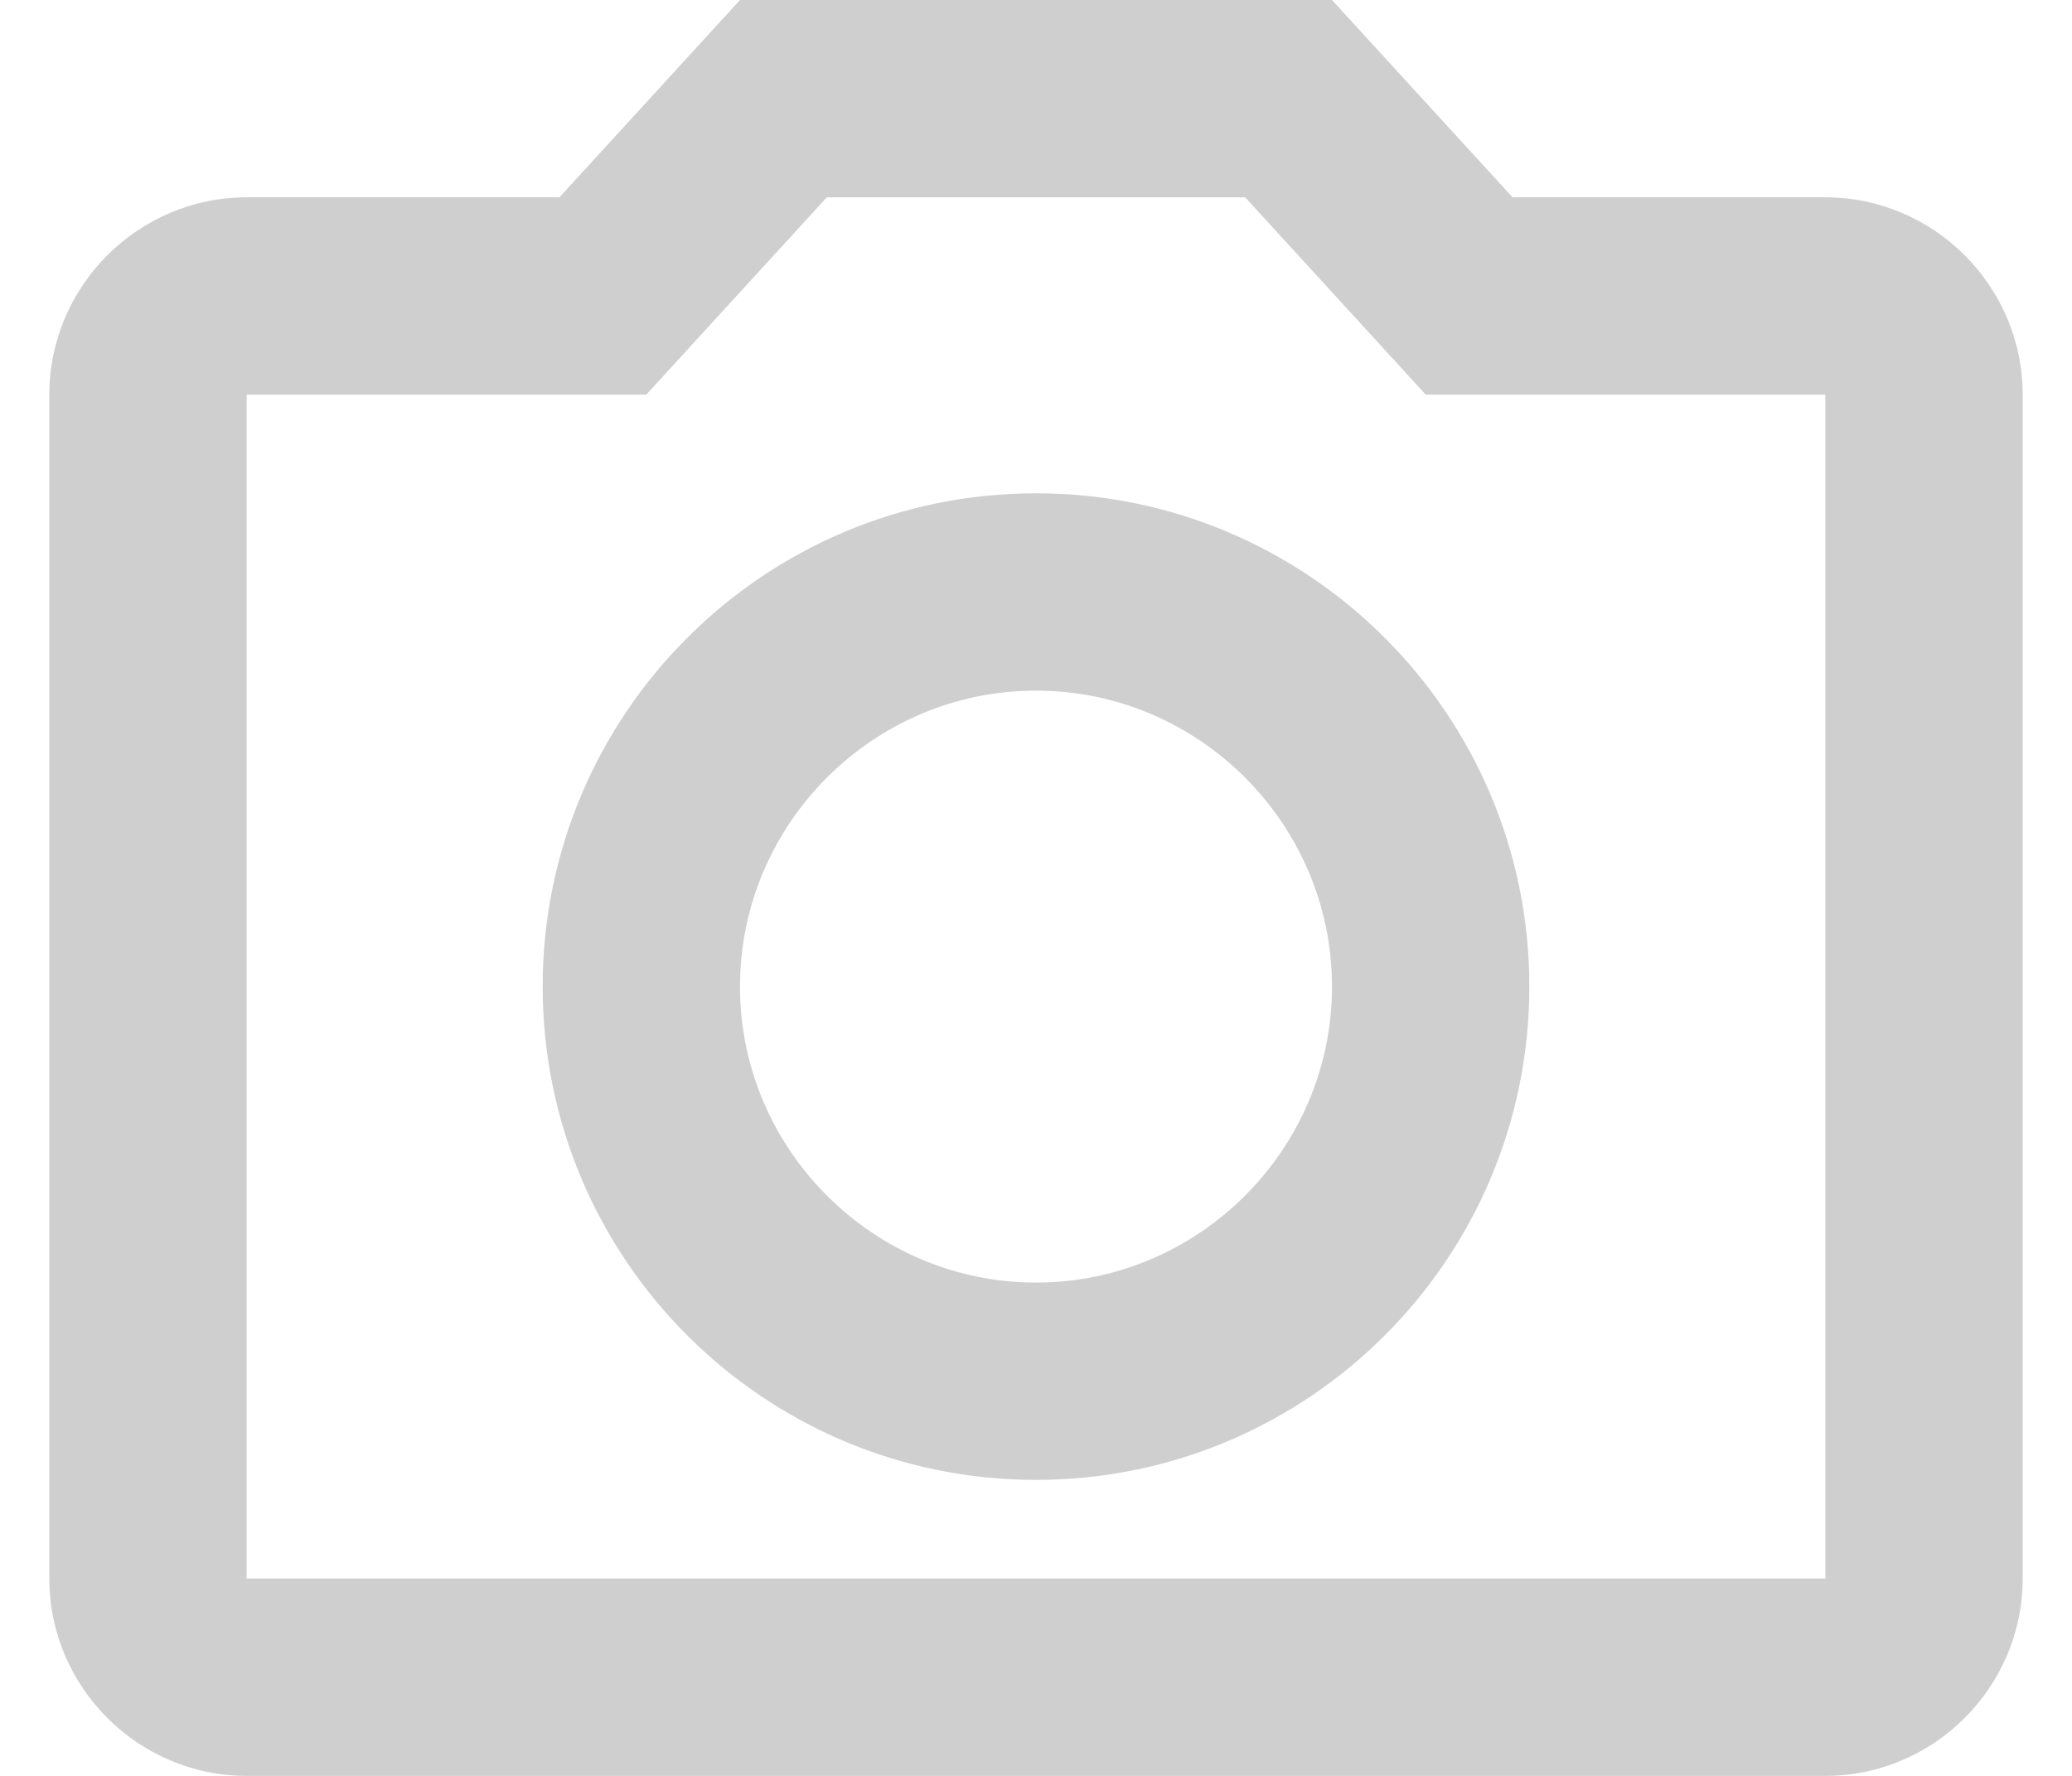
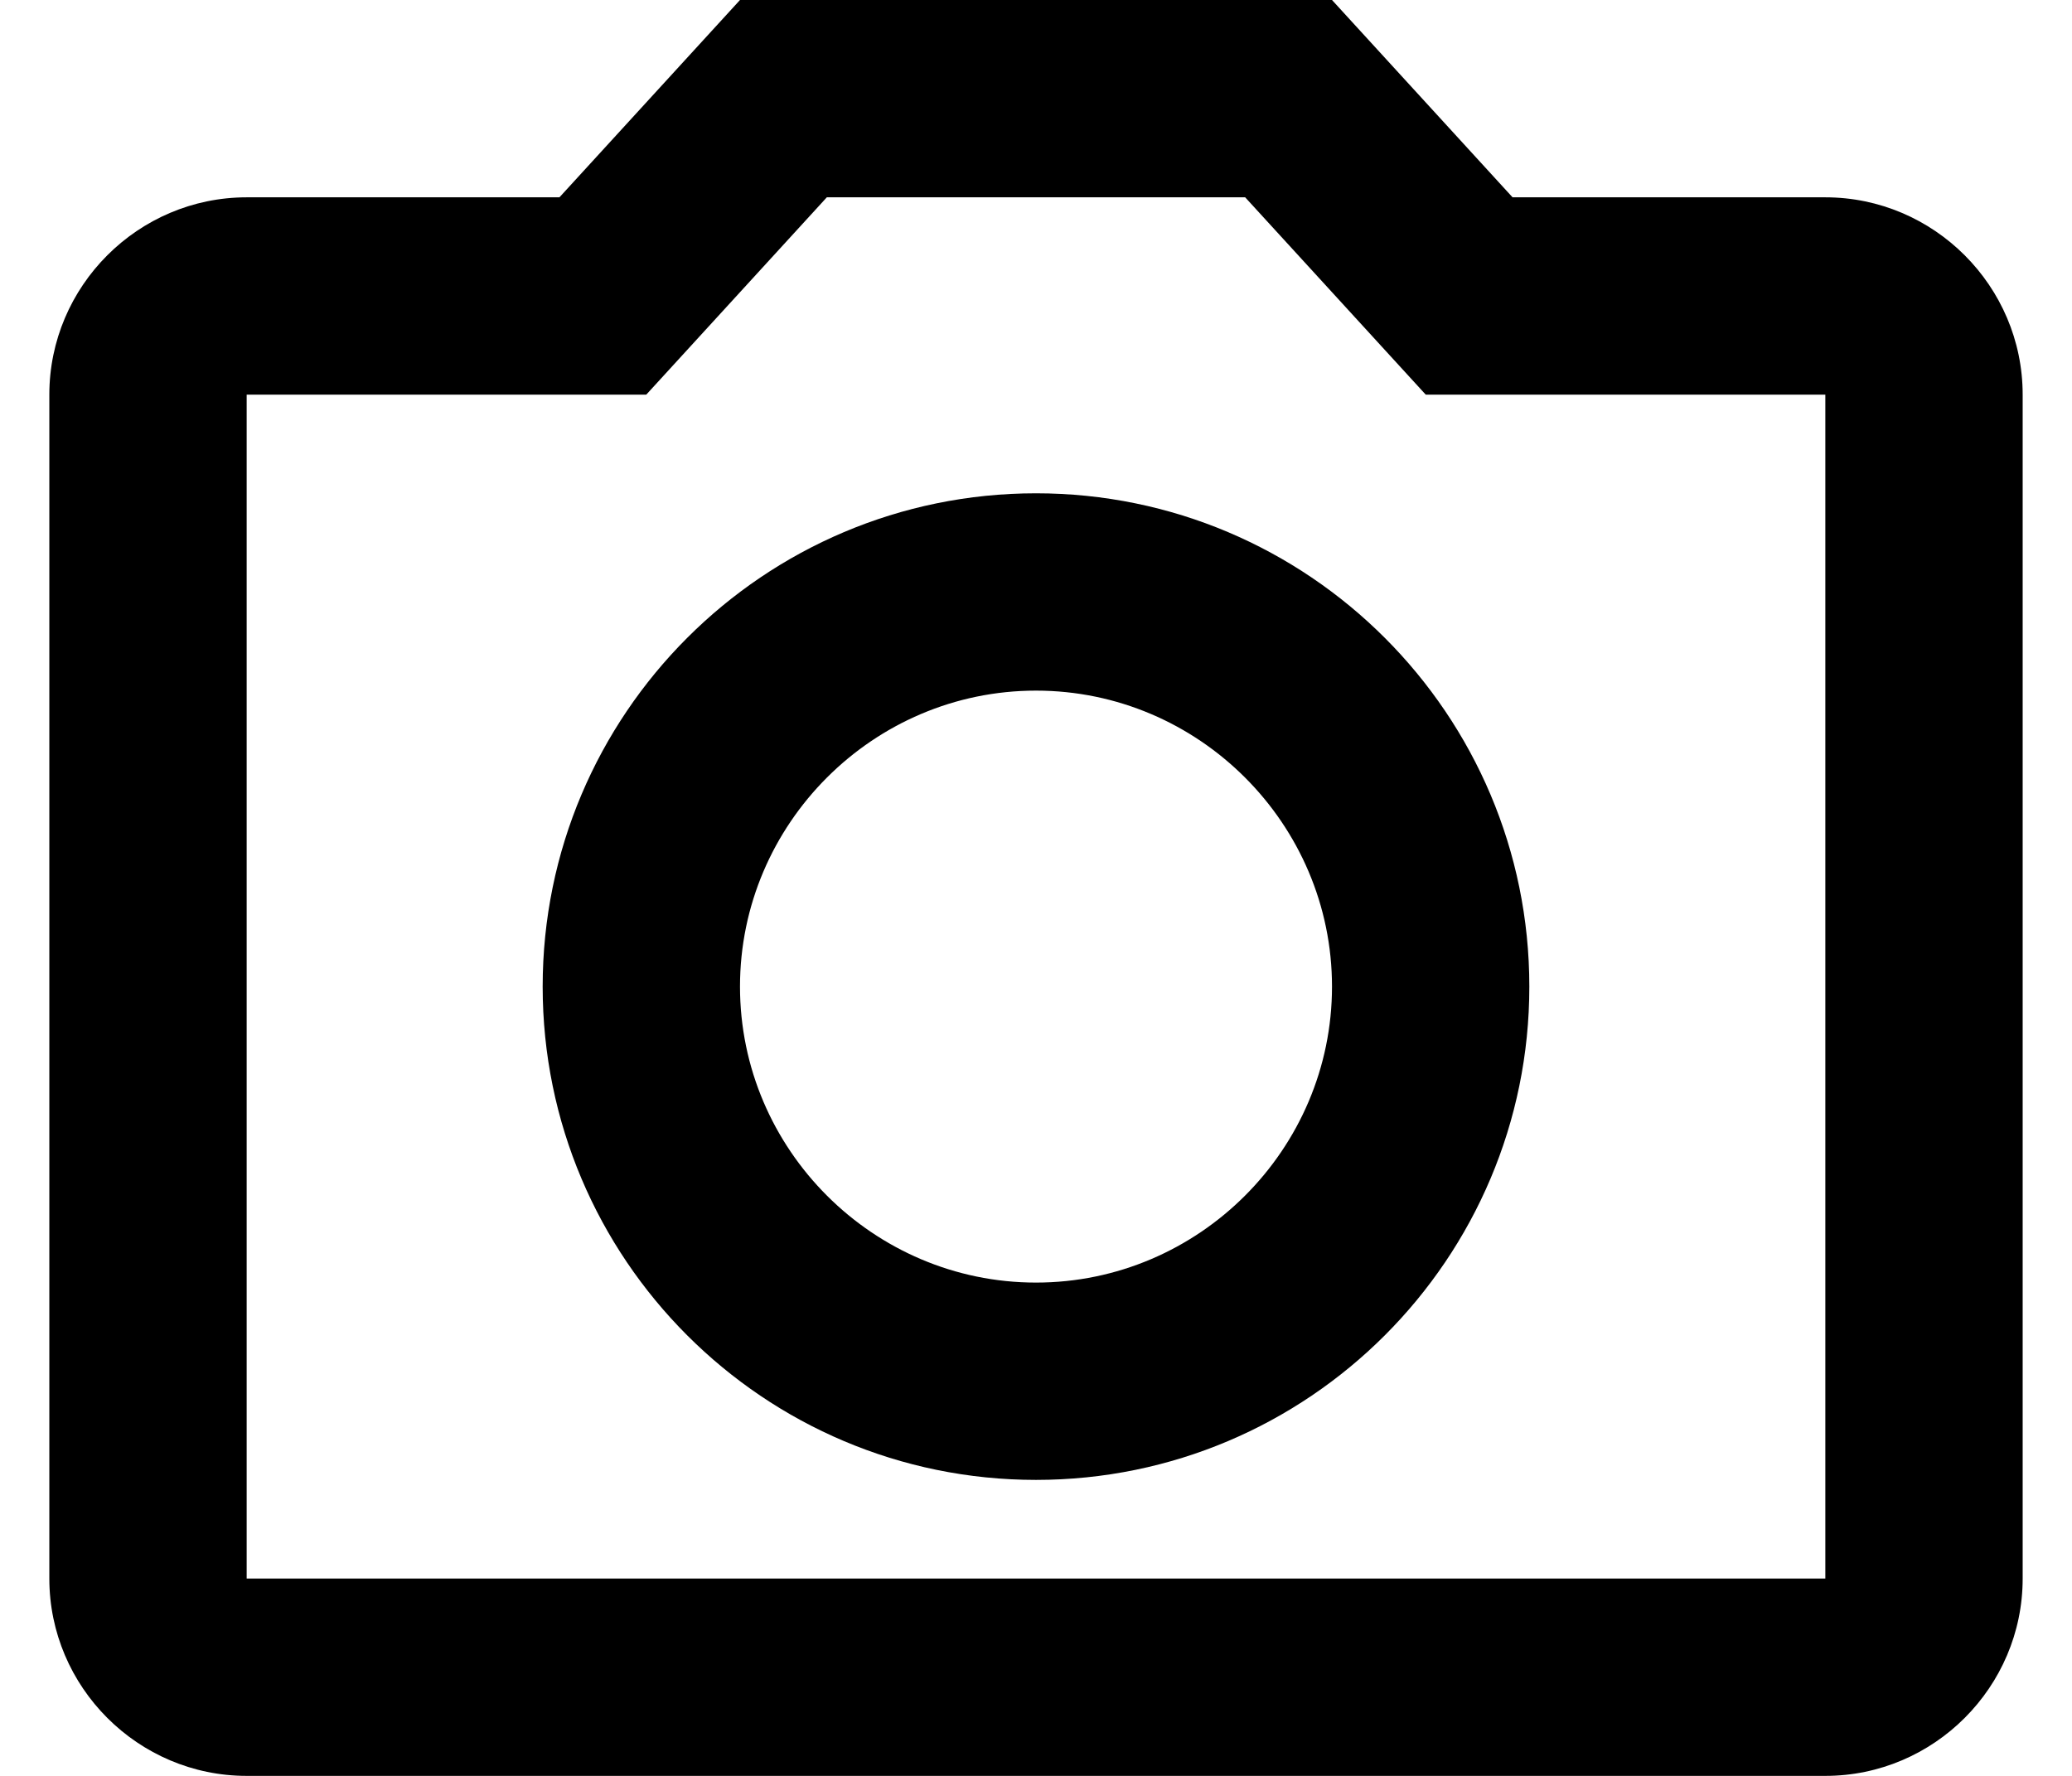
<svg xmlns="http://www.w3.org/2000/svg" width="21" height="18" viewBox="0 0 21 18" fill="none">
-   <path d="M18.5 2H15.33L13.5 0H7.5L5.67 2H2.5C1.4 2 0.5 2.9 0.5 4V16C0.5 17.1 1.4 18 2.5 18H18.5C19.6 18 20.5 17.1 20.5 16V4C20.5 2.9 19.6 2 18.5 2ZM18.5 16H2.5V4H6.55L8.38 2H12.62L14.45 4H18.5V16ZM10.5 5C7.74 5 5.5 7.24 5.5 10C5.5 12.76 7.74 15 10.5 15C13.26 15 15.5 12.76 15.5 10C15.5 7.24 13.26 5 10.5 5ZM10.5 13C8.85 13 7.5 11.65 7.5 10C7.5 8.35 8.85 7 10.5 7C12.15 7 13.5 8.35 13.5 10C13.5 11.65 12.15 13 10.5 13Z" fill="#D0CFCF" />
+   <path d="M18.5 2H15.33L13.5 0H7.5L5.67 2H2.5C1.4 2 0.5 2.9 0.5 4V16C0.5 17.1 1.4 18 2.5 18H18.5C19.6 18 20.5 17.1 20.5 16V4C20.5 2.9 19.6 2 18.5 2ZM18.5 16H2.5V4H6.55L8.38 2H12.62L14.45 4H18.5V16ZM10.5 5C7.74 5 5.5 7.24 5.5 10C5.5 12.76 7.74 15 10.5 15C13.26 15 15.5 12.76 15.5 10C15.5 7.24 13.26 5 10.5 5ZM10.5 13C8.85 13 7.5 11.65 7.5 10C7.5 8.35 8.85 7 10.5 7C12.15 7 13.5 8.35 13.5 10C13.5 11.65 12.15 13 10.5 13Z" fill="currentColor" />
</svg>
